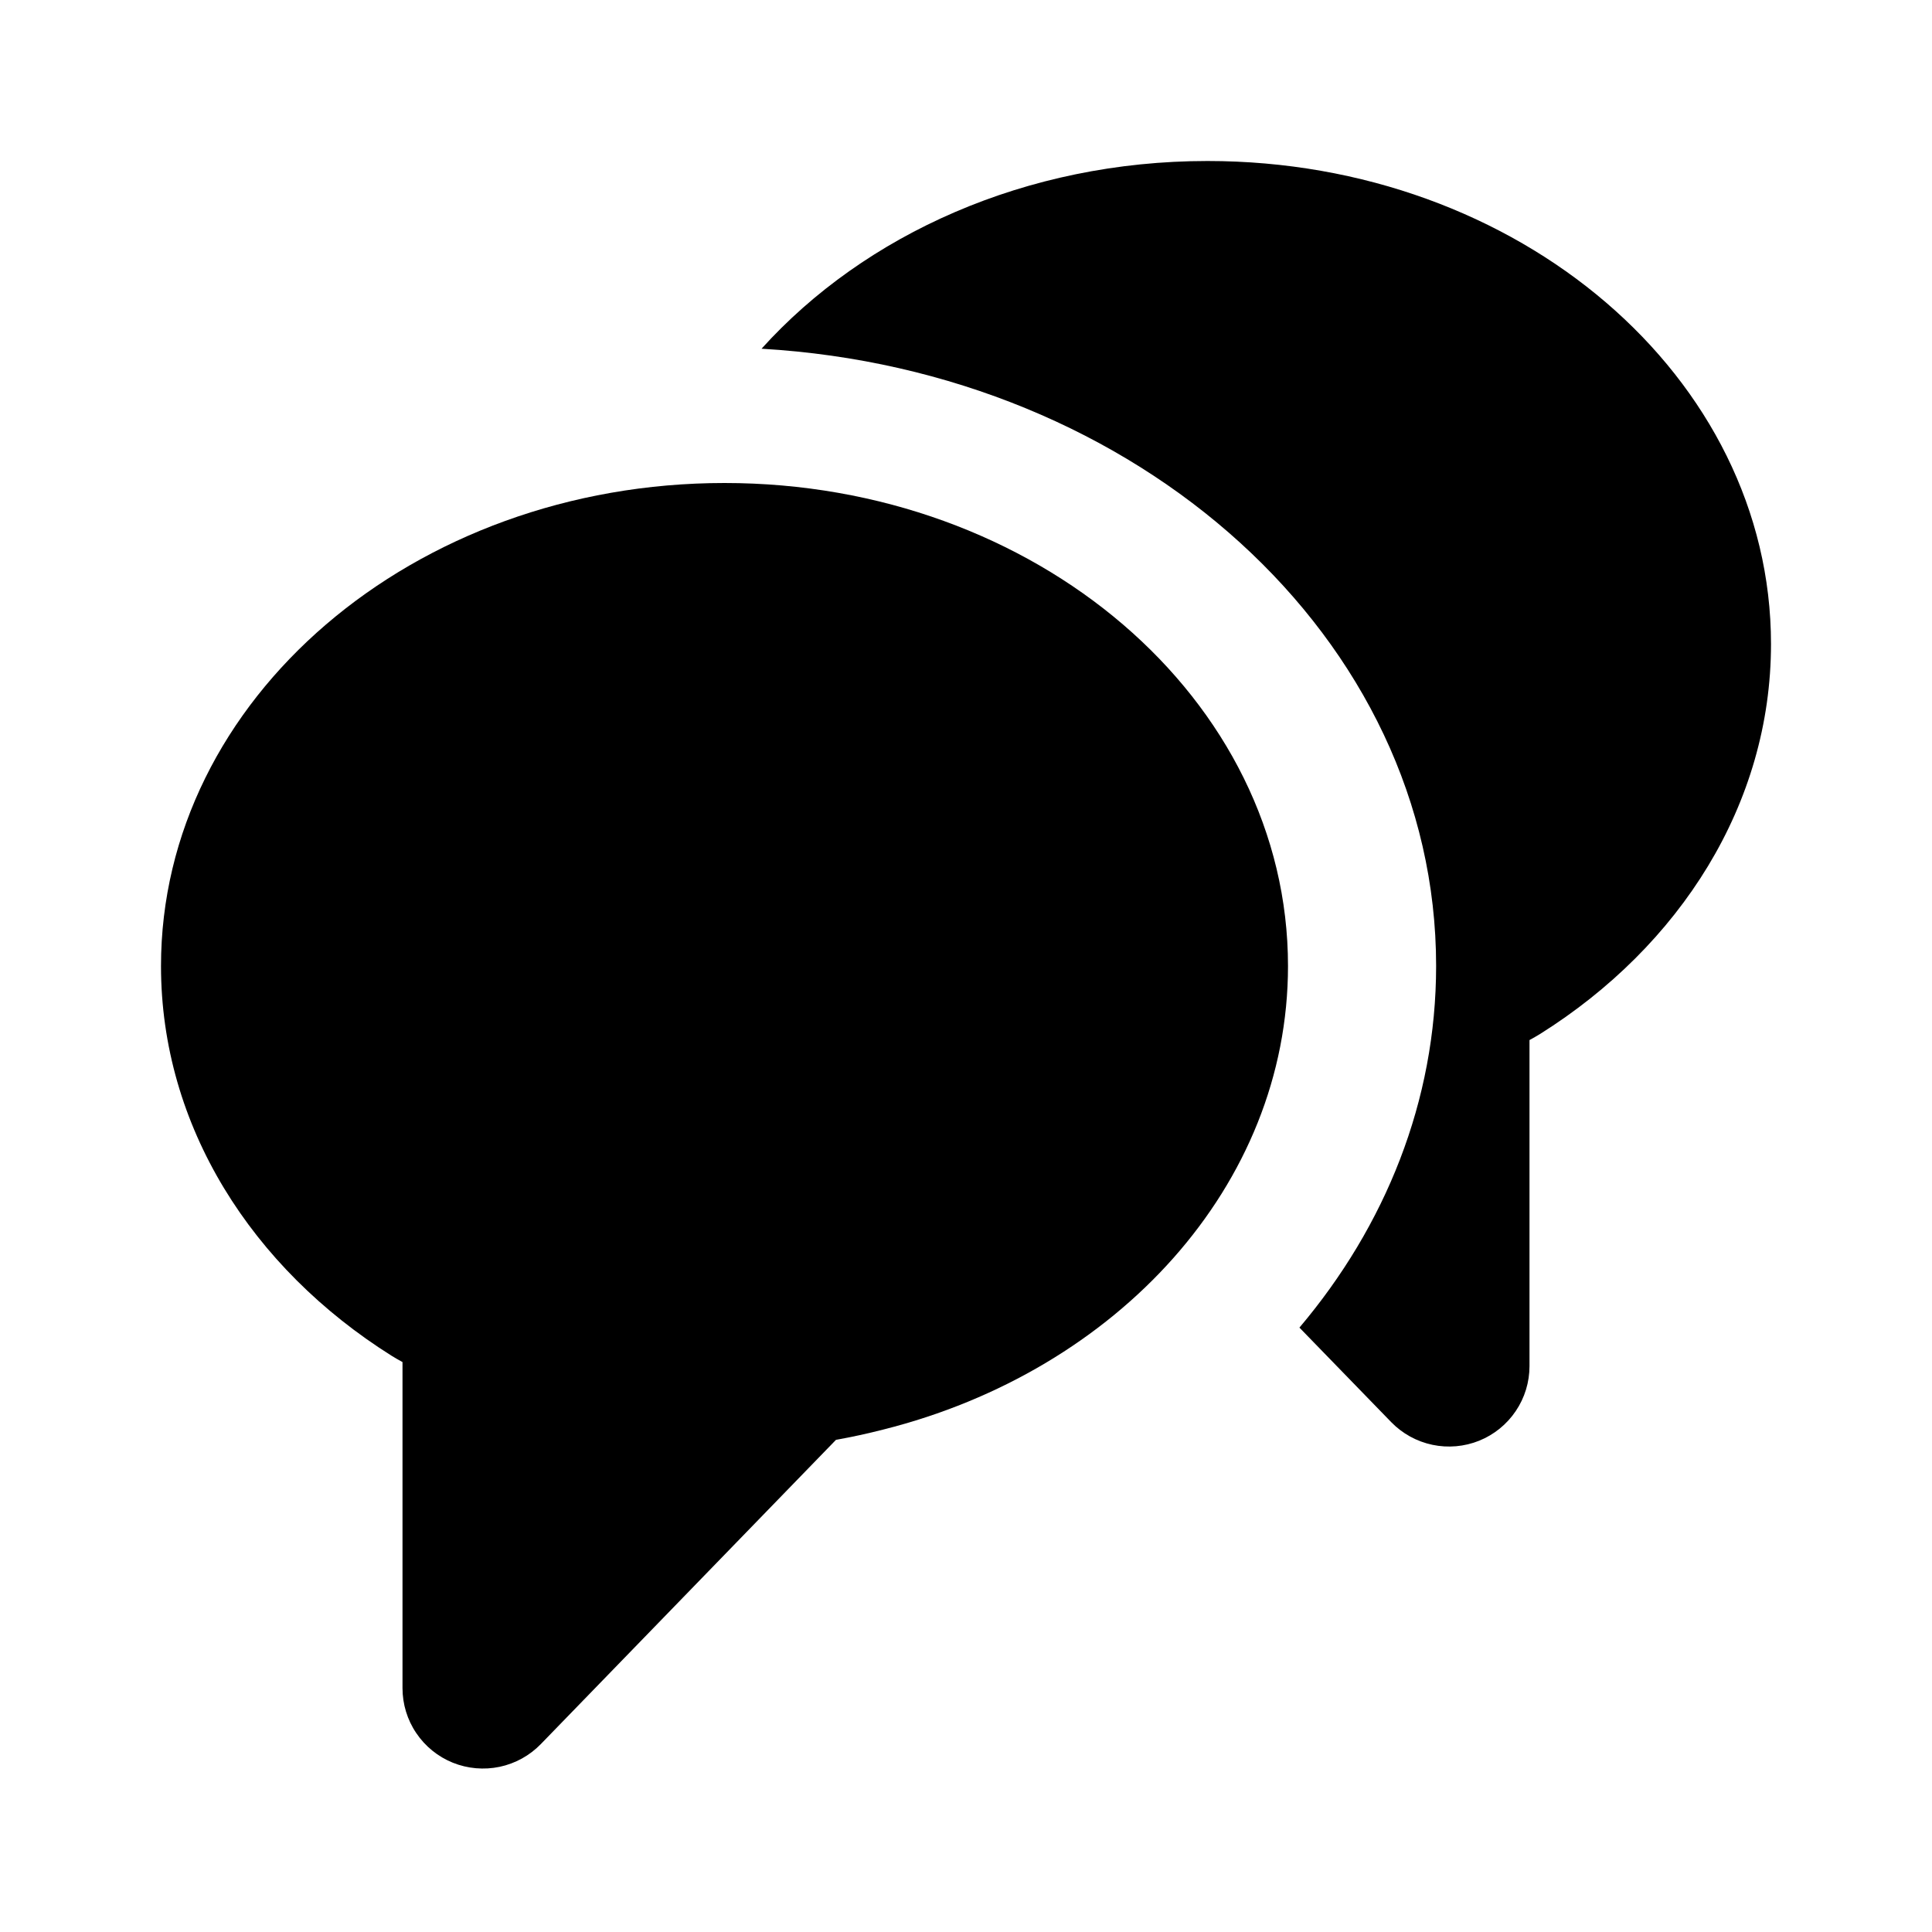
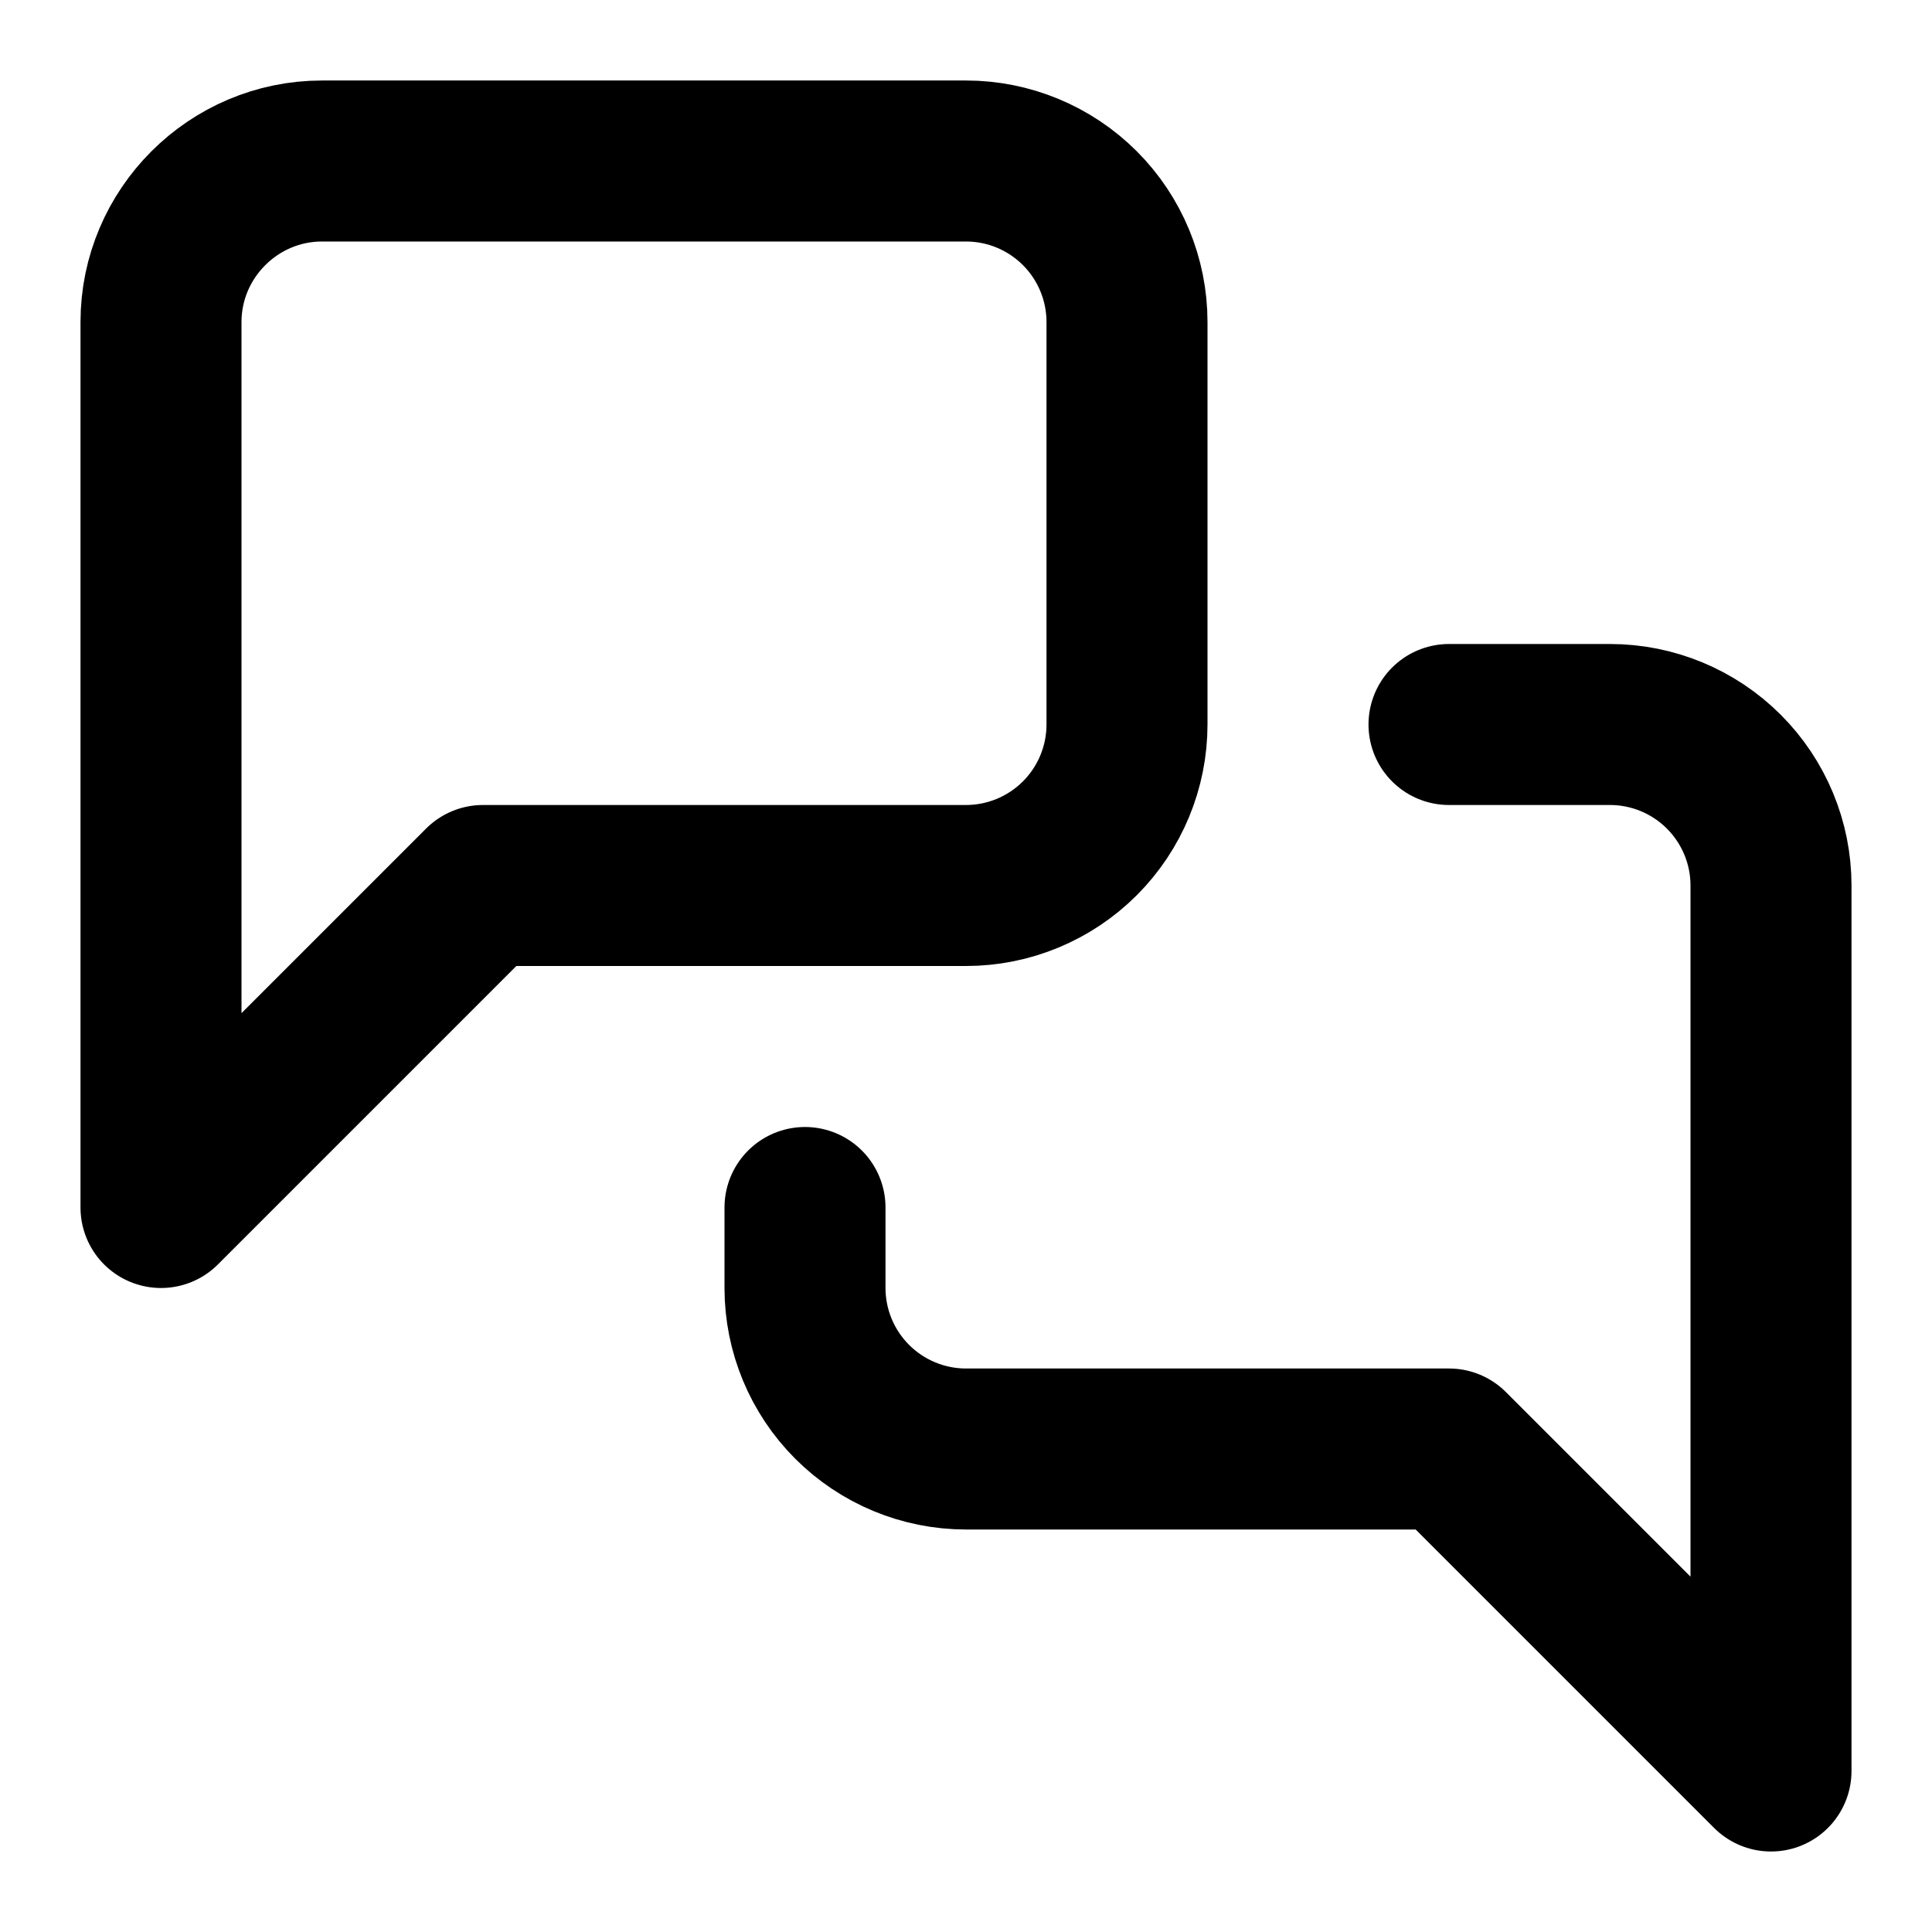
<svg xmlns="http://www.w3.org/2000/svg" width="24" height="24" viewBox="0 0 24 24" fill="none">
-   <g id="jam:messages-alt-f">
-     <g id="Group">
-       <path id="Vector" d="M9.46 4.332C10.74 2.913 12.746 2 15 2C18.866 2 22 4.686 22 8C22 9.989 20.87 11.752 19.132 12.844C19.089 12.87 19.045 12.896 19 12.92V16.97C19 17.169 18.941 17.364 18.829 17.529C18.718 17.694 18.56 17.822 18.375 17.897C18.191 17.971 17.988 17.989 17.794 17.948C17.599 17.907 17.421 17.809 17.282 17.666L16.142 16.492C17.211 15.228 17.84 13.676 17.84 11.999C17.84 7.932 14.142 4.604 9.46 4.332Z" fill="black" />
-       <path id="Vector_2" d="M10.385 17.886L6.718 21.666C6.579 21.809 6.401 21.907 6.207 21.948C6.012 21.989 5.809 21.971 5.625 21.897C5.44 21.822 5.282 21.694 5.171 21.529C5.059 21.364 5 21.169 5 20.97V16.92C4.955 16.896 4.911 16.87 4.868 16.844C3.129 15.752 2 13.989 2 12C2 8.686 5.134 6 9 6C12.866 6 16 8.686 16 12C16 14.726 13.879 17.028 10.974 17.758C10.779 17.808 10.583 17.851 10.385 17.886Z" fill="black" />
-     </g>
+   <g id="lucide:messages-square">
+     <path id="Vector" d="M18 9H20C20.53 9 21.039 9.211 21.414 9.586C21.789 9.961 22 10.47 22 11V22L18 18H12C11.47 18 10.961 17.789 10.586 17.414C10.211 17.039 10 16.53 10 16V15M14 9C14 9.53 13.789 10.039 13.414 10.414C13.039 10.789 12.53 11 12 11H6L2 15V4C2 2.9 2.9 2 4 2H12C12.53 2 13.039 2.211 13.414 2.586C13.789 2.961 14 3.47 14 4V9Z" stroke="black" stroke-width="2" stroke-linecap="round" stroke-linejoin="round" />
  </g>
</svg>
